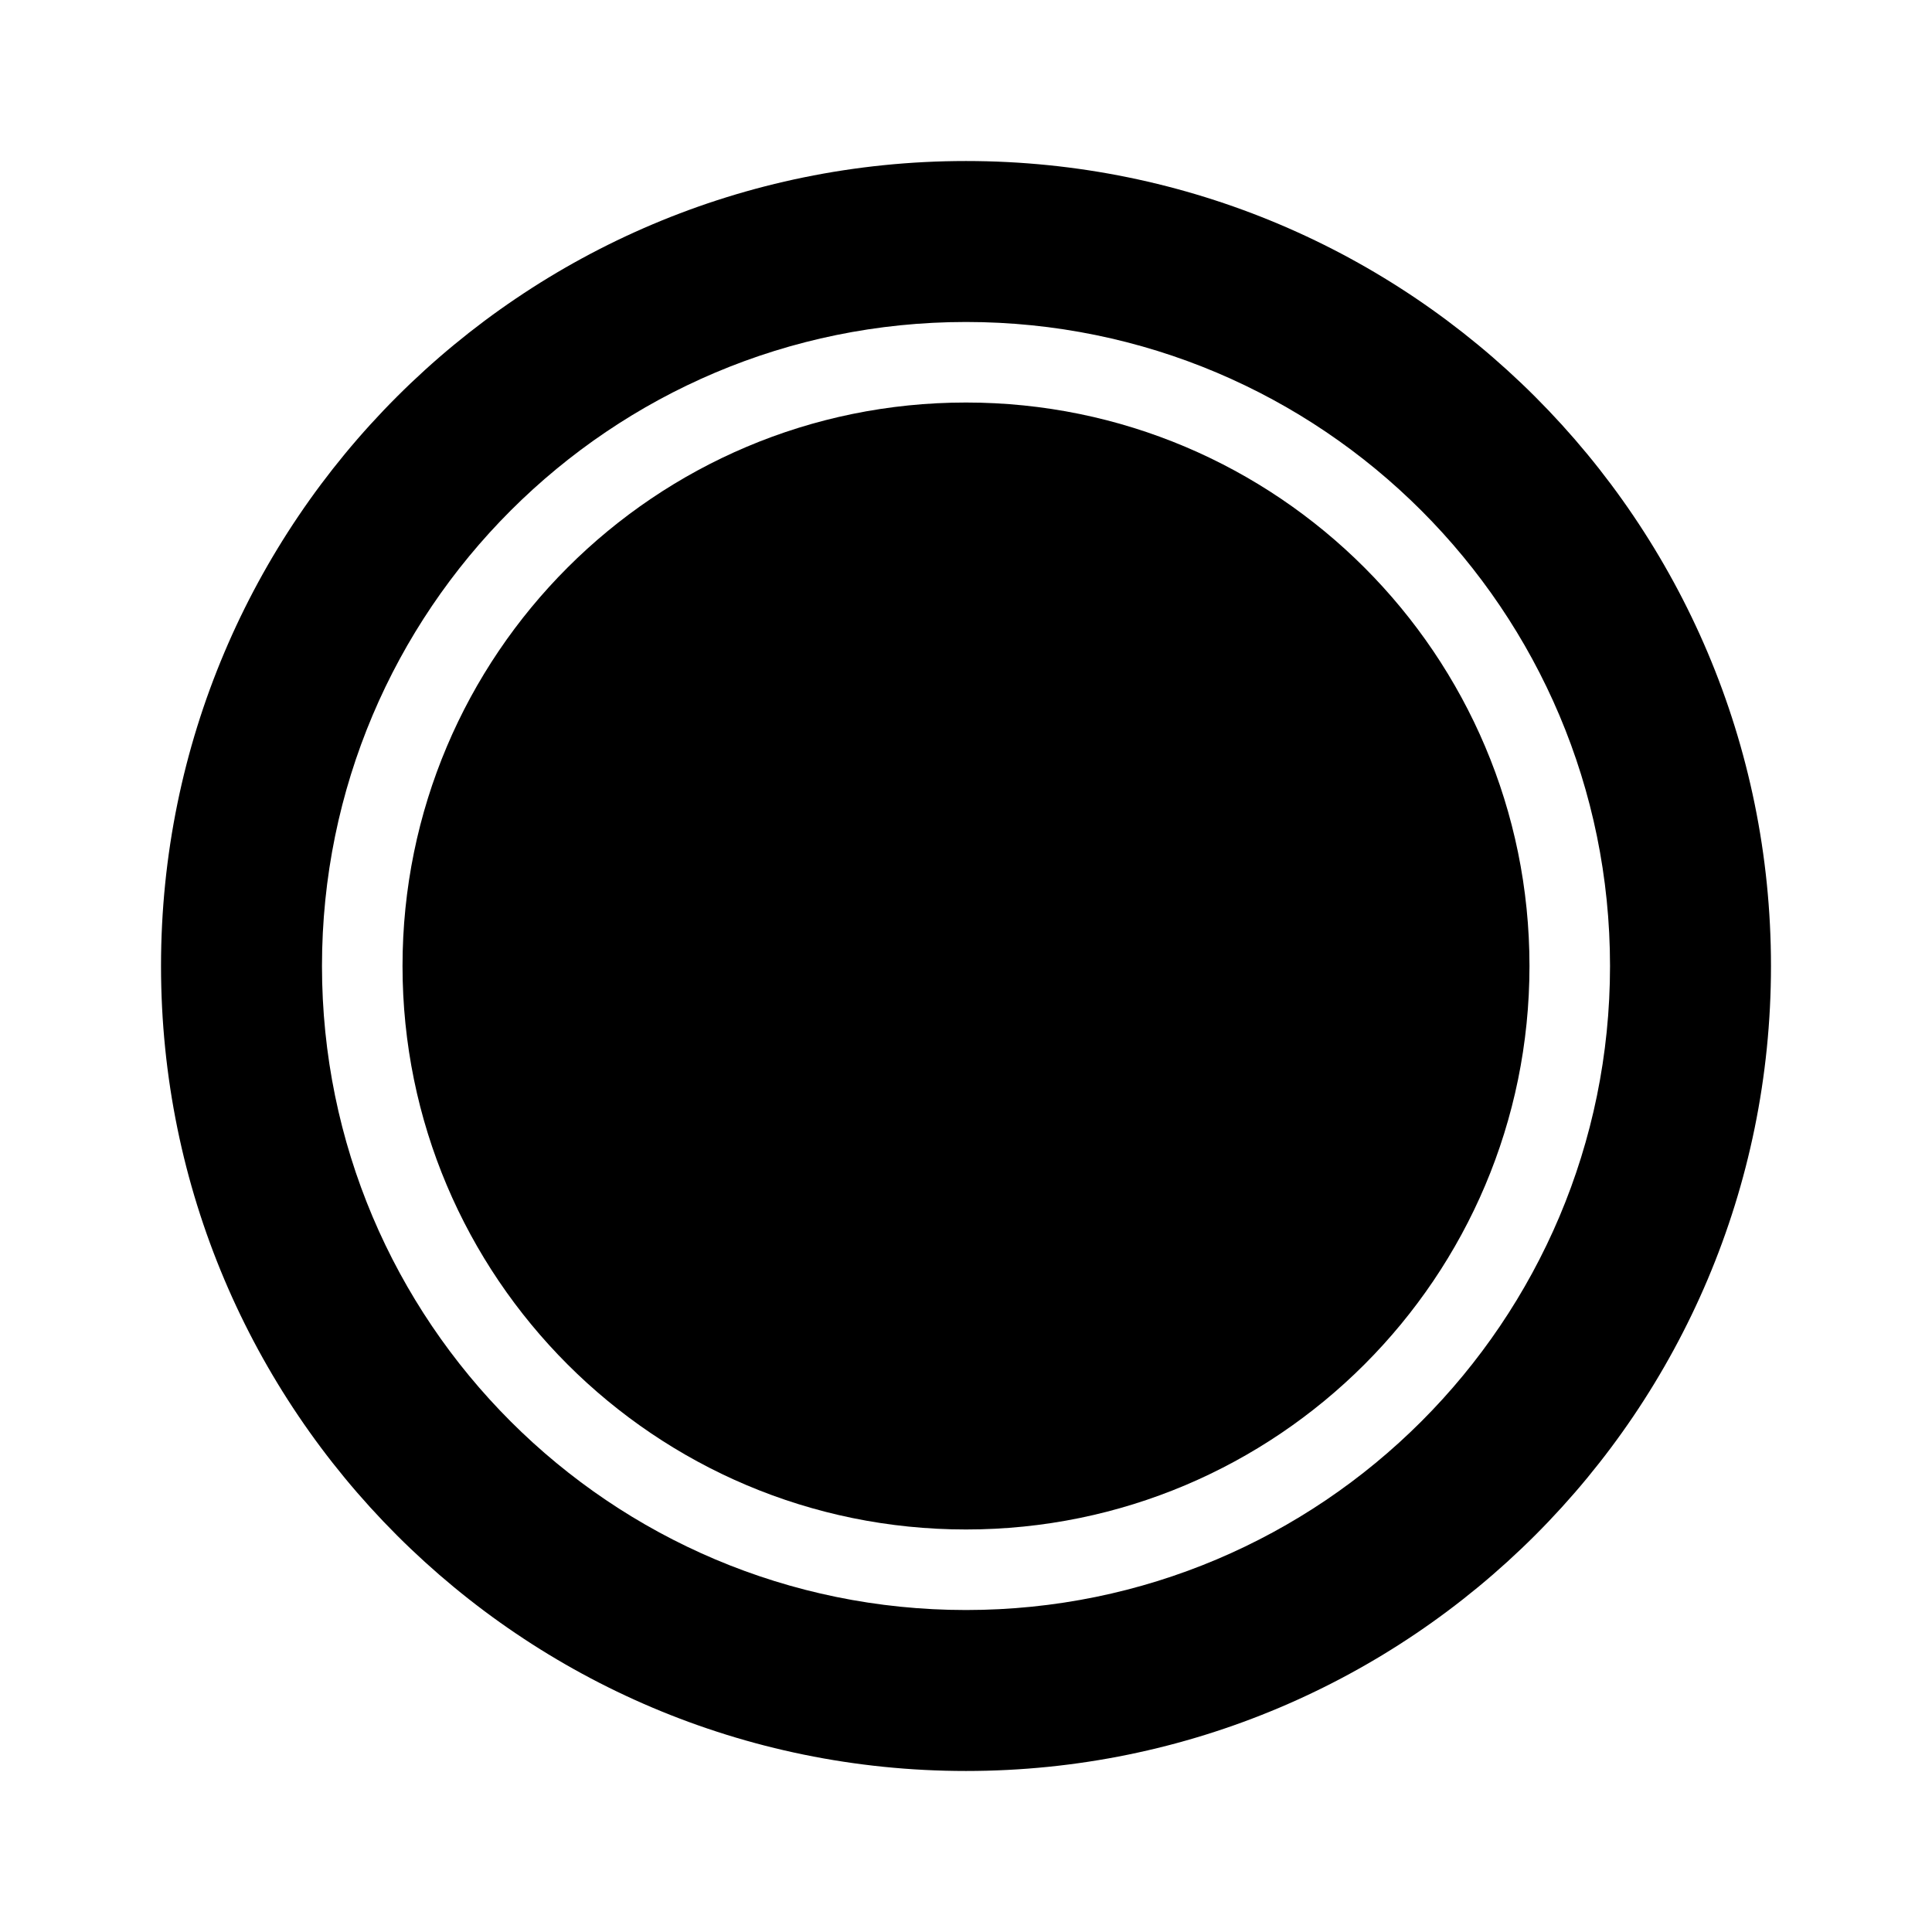
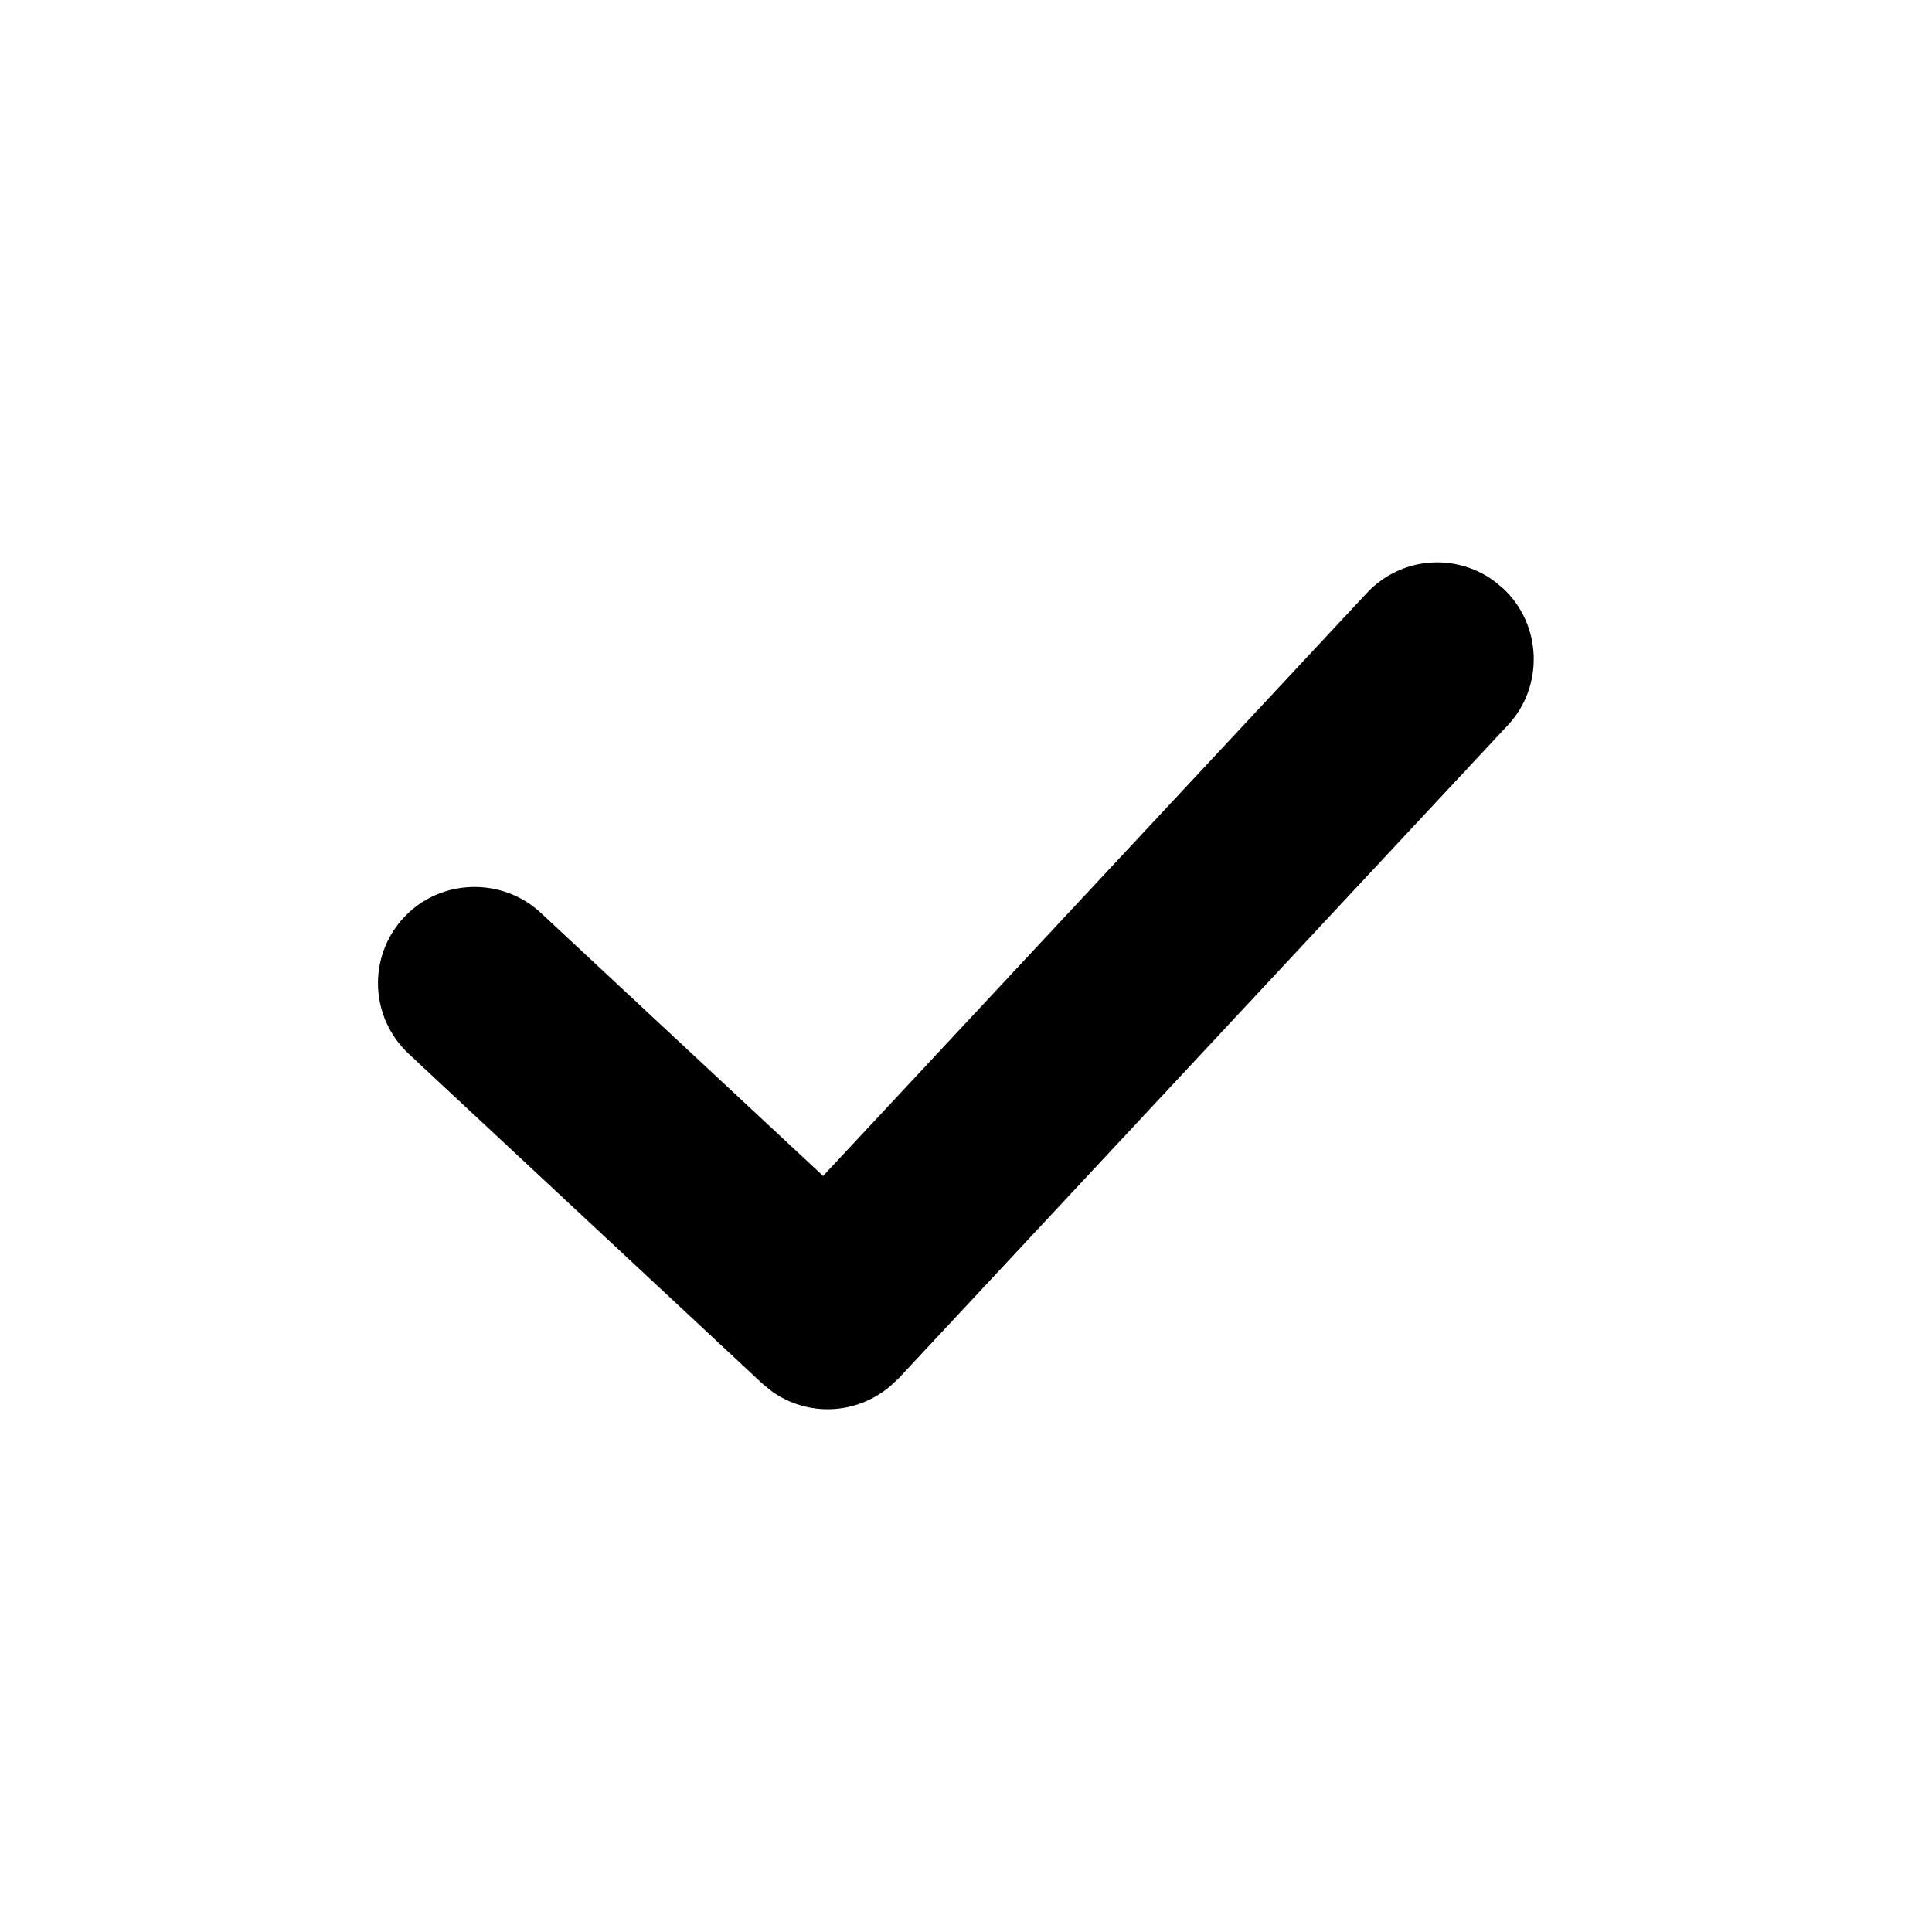
- <svg xmlns="http://www.w3.org/2000/svg" version="1.1" width="32" height="32" viewBox="0 0 32 32">
-   <path fill="currentColor" d="M16 2.667c7.364 0 13.333 5.97 13.333 13.333s-5.97 13.333-13.333 13.333c-7.364 0-13.333-5.97-13.333-13.333s5.97-13.333 13.333-13.333zM16 5.333c-5.891 0-10.667 4.776-10.667 10.667s4.776 10.667 10.667 10.667c5.891 0 10.667-4.776 10.667-10.667s-4.776-10.667-10.667-10.667z" />
-   <path fill="currentColor" d="M25.333 16c0 5.155-4.179 9.333-9.333 9.333s-9.333-4.179-9.333-9.333c0-5.155 4.179-9.333 9.333-9.333s9.333 4.179 9.333 9.333z" />
+ <svg xmlns="http://www.w3.org/2000/svg" version="1.1" width="24" height="24" viewBox="0 0 24 24">
+   <path d="M5.080 13.094c-0.486-0.453-0.517-1.21-0.062-1.698 0.452-0.485 1.221-0.502 1.699-0.057l3.508 3.269 6.753-7.24c0.417-0.447 1.092-0.506 1.578-0.154l0.117 0.096c0.485 0.452 0.505 1.218 0.061 1.695l-7.572 8.119-0.104 0.096c-0.425 0.359-1.030 0.382-1.475 0.060l-0.117-0.096-4.386-4.090z" />
</svg>
